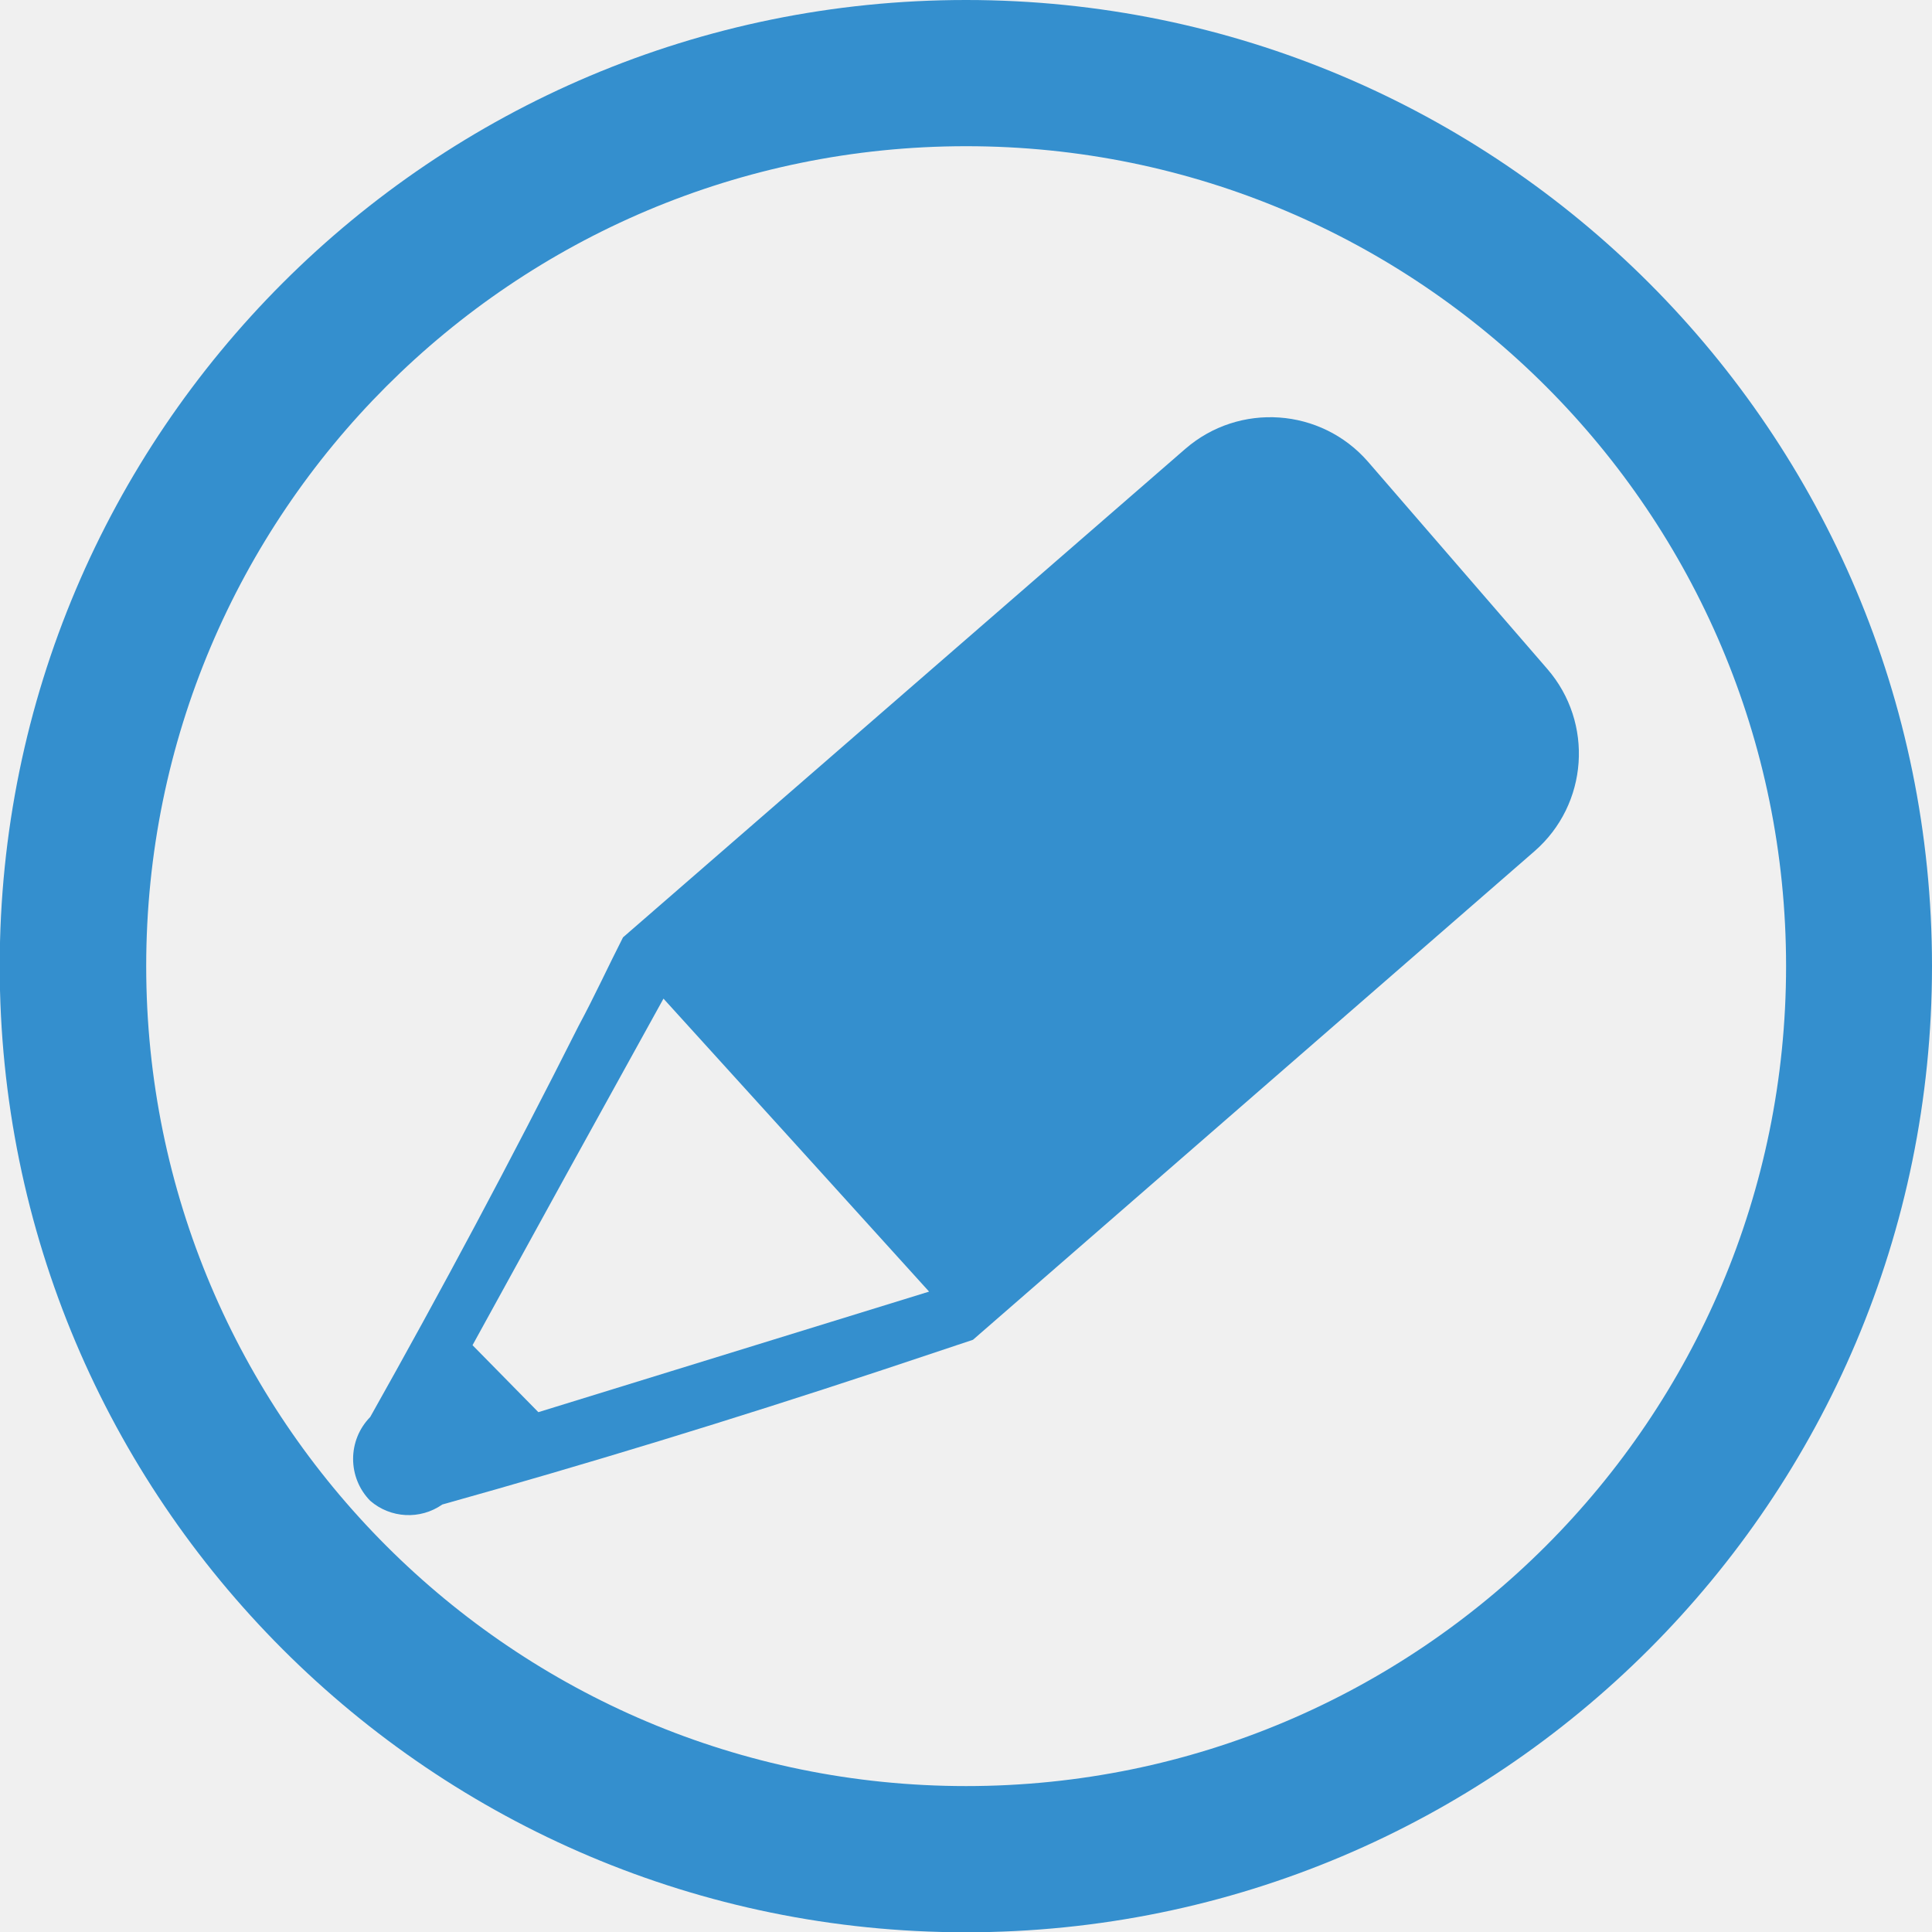
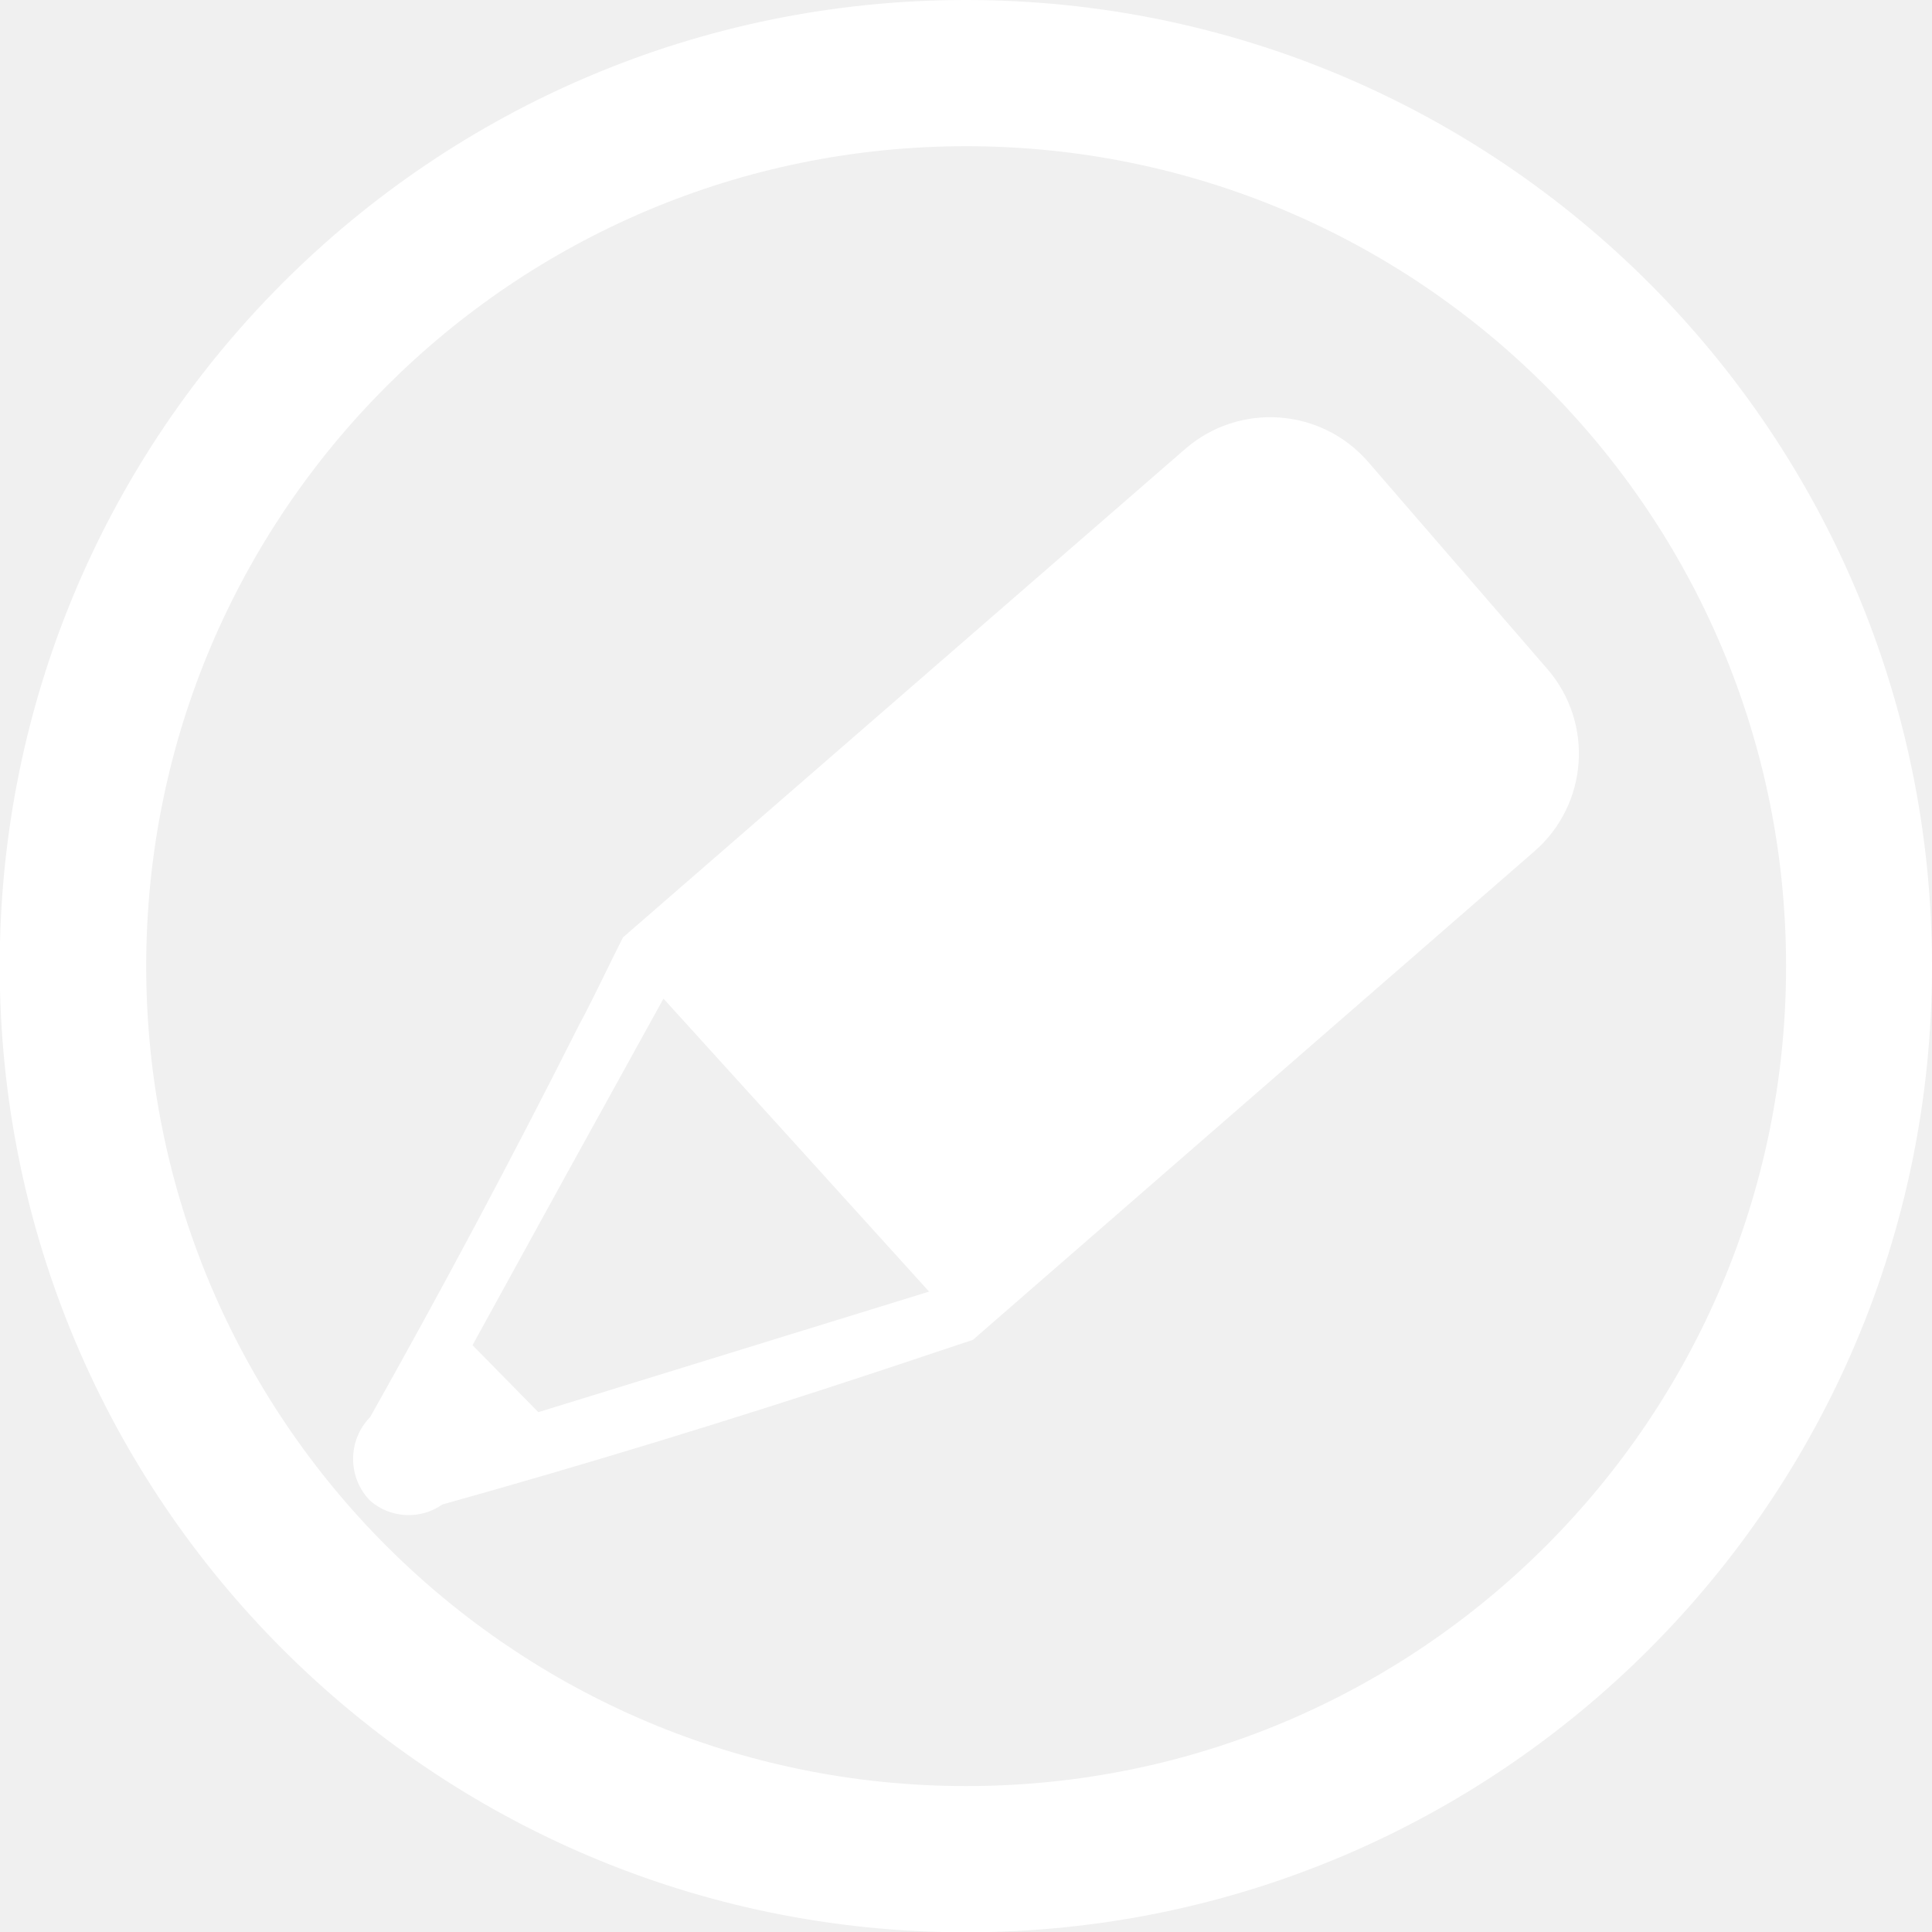
<svg xmlns="http://www.w3.org/2000/svg" viewBox="0 0 67.79 67.79">
  <defs>
-     <style>.cls-1{fill:#348fce;}</style>
+     <style>.cls-1{fill:#ffffff;}</style>
  </defs>
  <g id="Capa_2" data-name="Capa 2">
    <g id="Capa_1-2" data-name="Capa 1">
      <path class="cls-1" d="M33.9,0A33.9,33.9,0,1,0,67.79,33.9,33.9,33.9,0,0,0,33.9,0Zm0,62.67A28.77,28.77,0,1,1,62.67,33.9,28.77,28.77,0,0,1,33.9,62.67Z" />
      <path class="cls-1" d="M54.29,23.47,48,16.2a4.55,4.55,0,0,0-6.41-.45L21.86,32.89c-.51,1-1,2.07-1.56,3.11-2.38,4.73-4.83,9.31-7.31,13.72a2.1,2.1,0,0,0,0,2.94,2.06,2.06,0,0,0,2.53.13q7.55-2.11,15.32-4.68l3.3-1.1,19.7-17.14A4.54,4.54,0,0,0,54.29,23.47ZM18.89,49.55,16.58,47.2q3.34-6.09,6.7-12.16,4.66,5.13,9.32,10.28Z" />
    </g>
  </g>
</svg>
